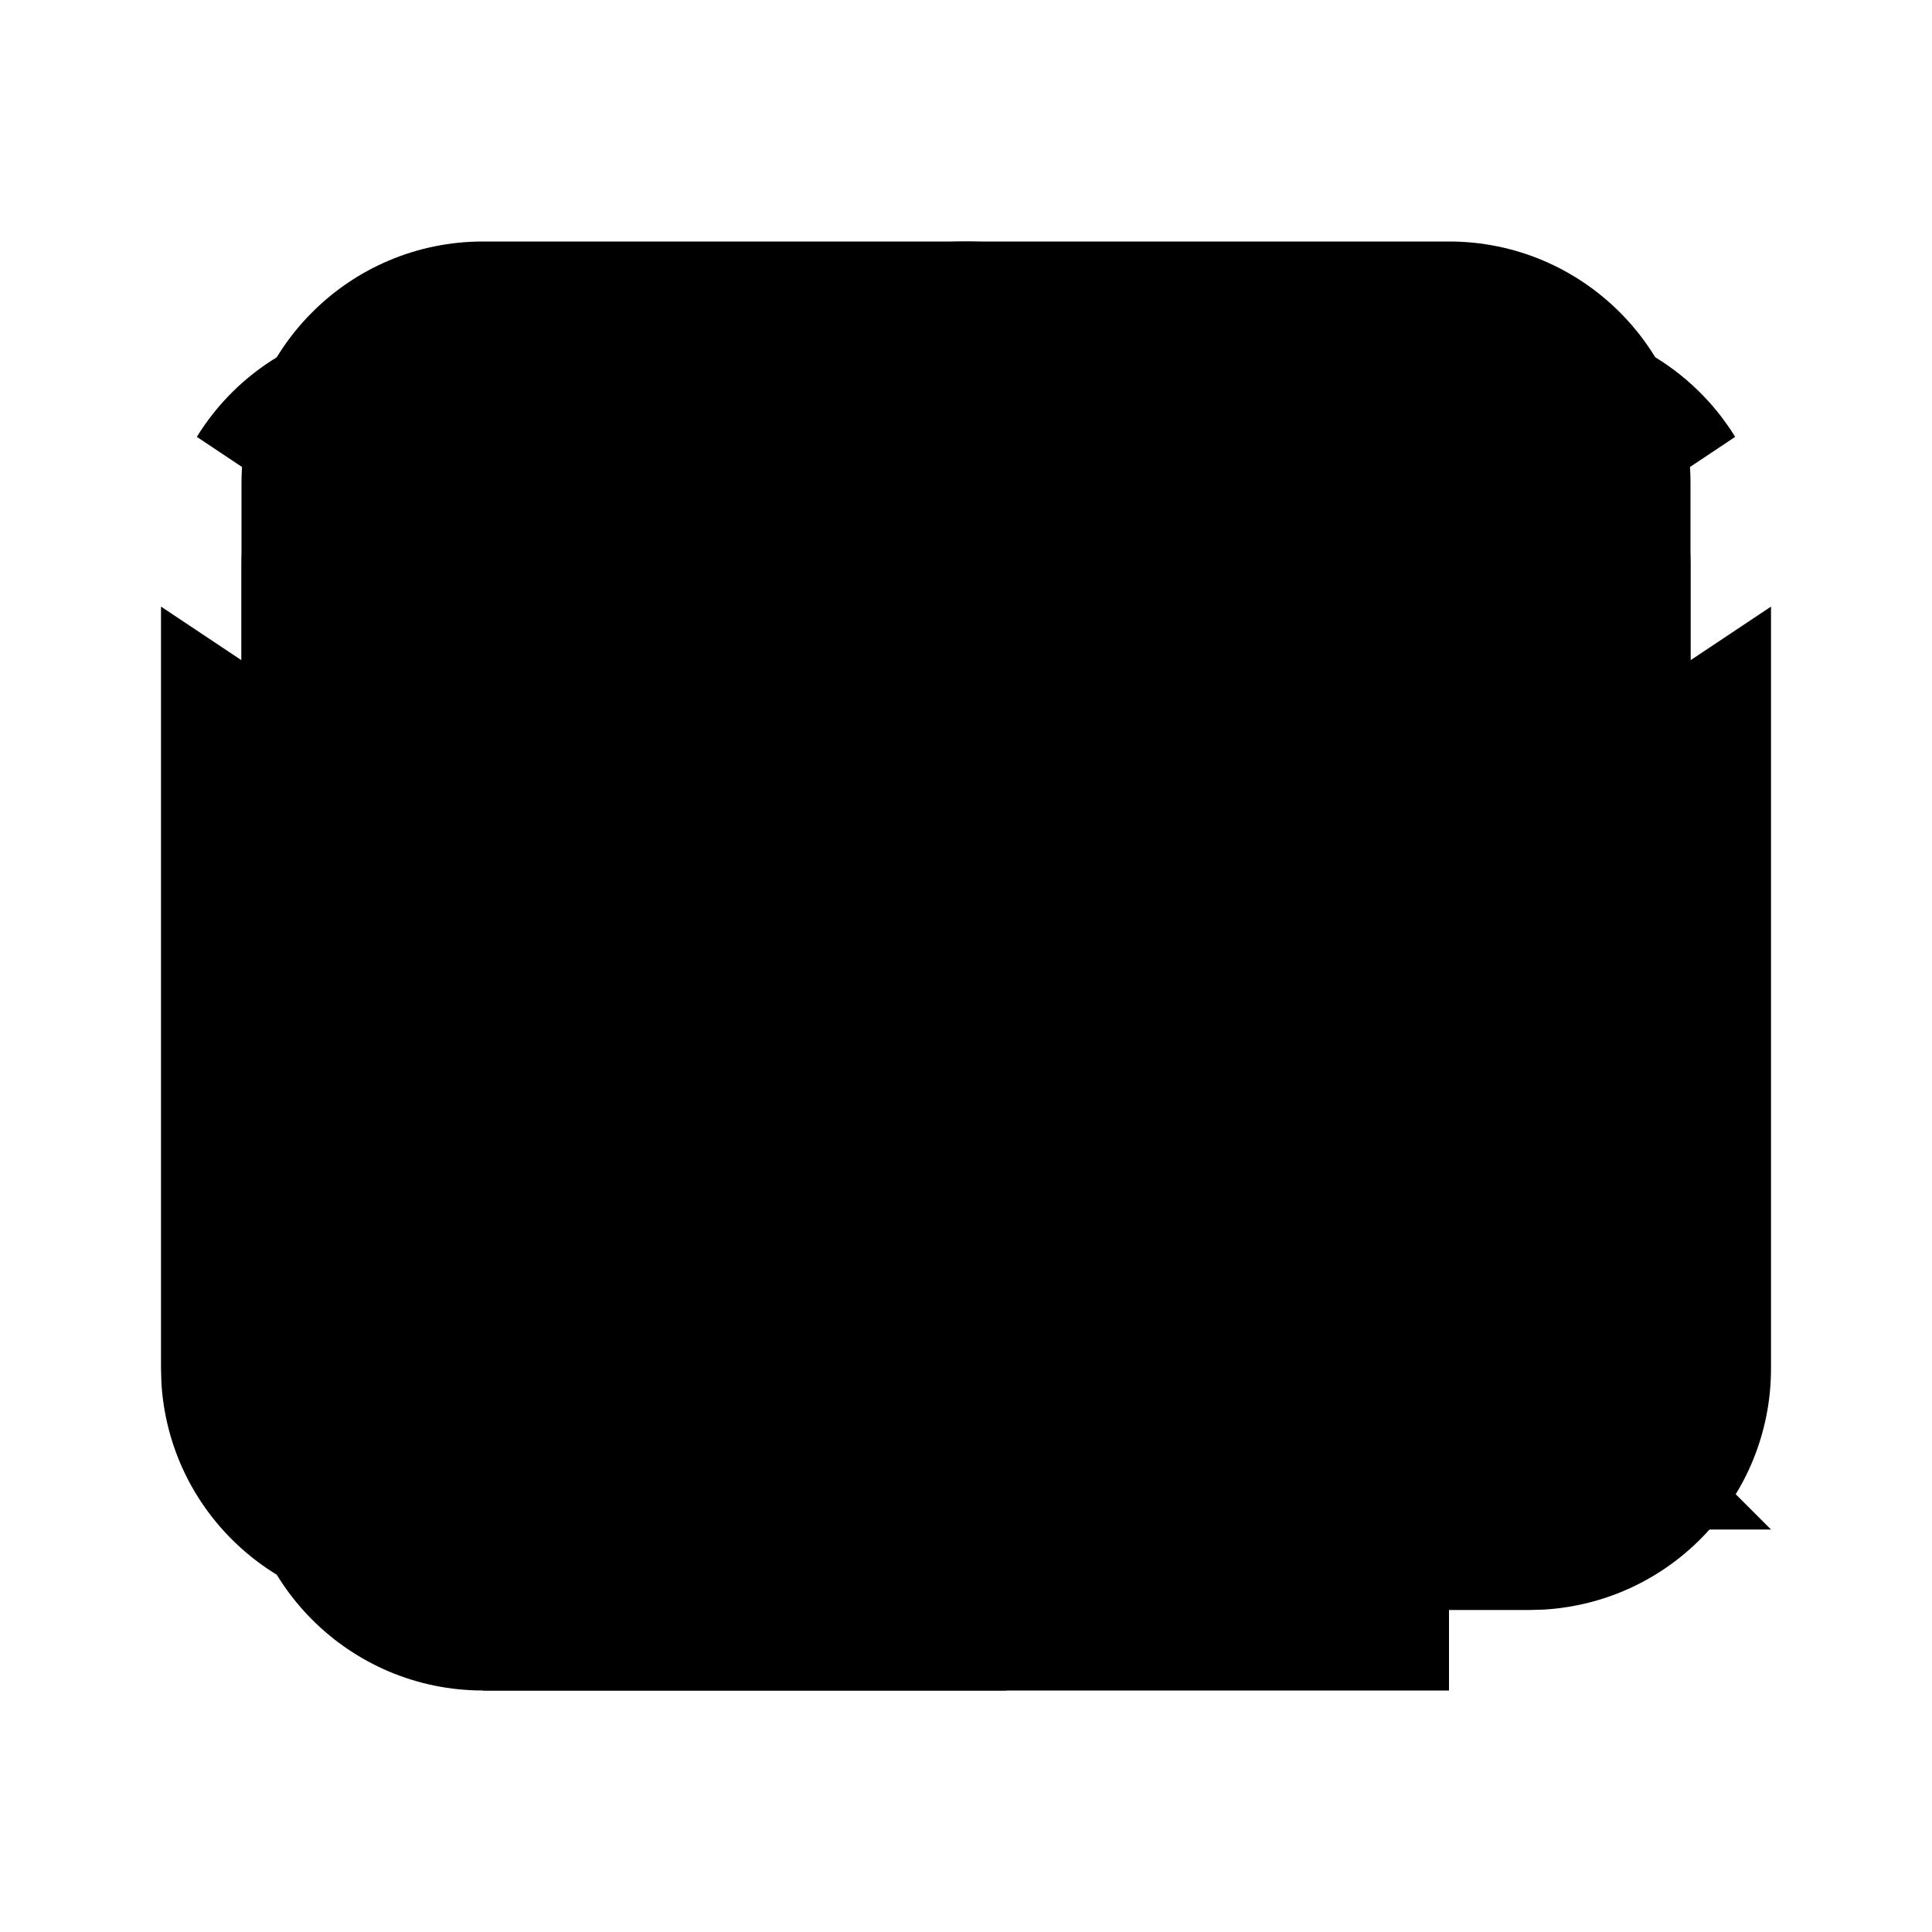
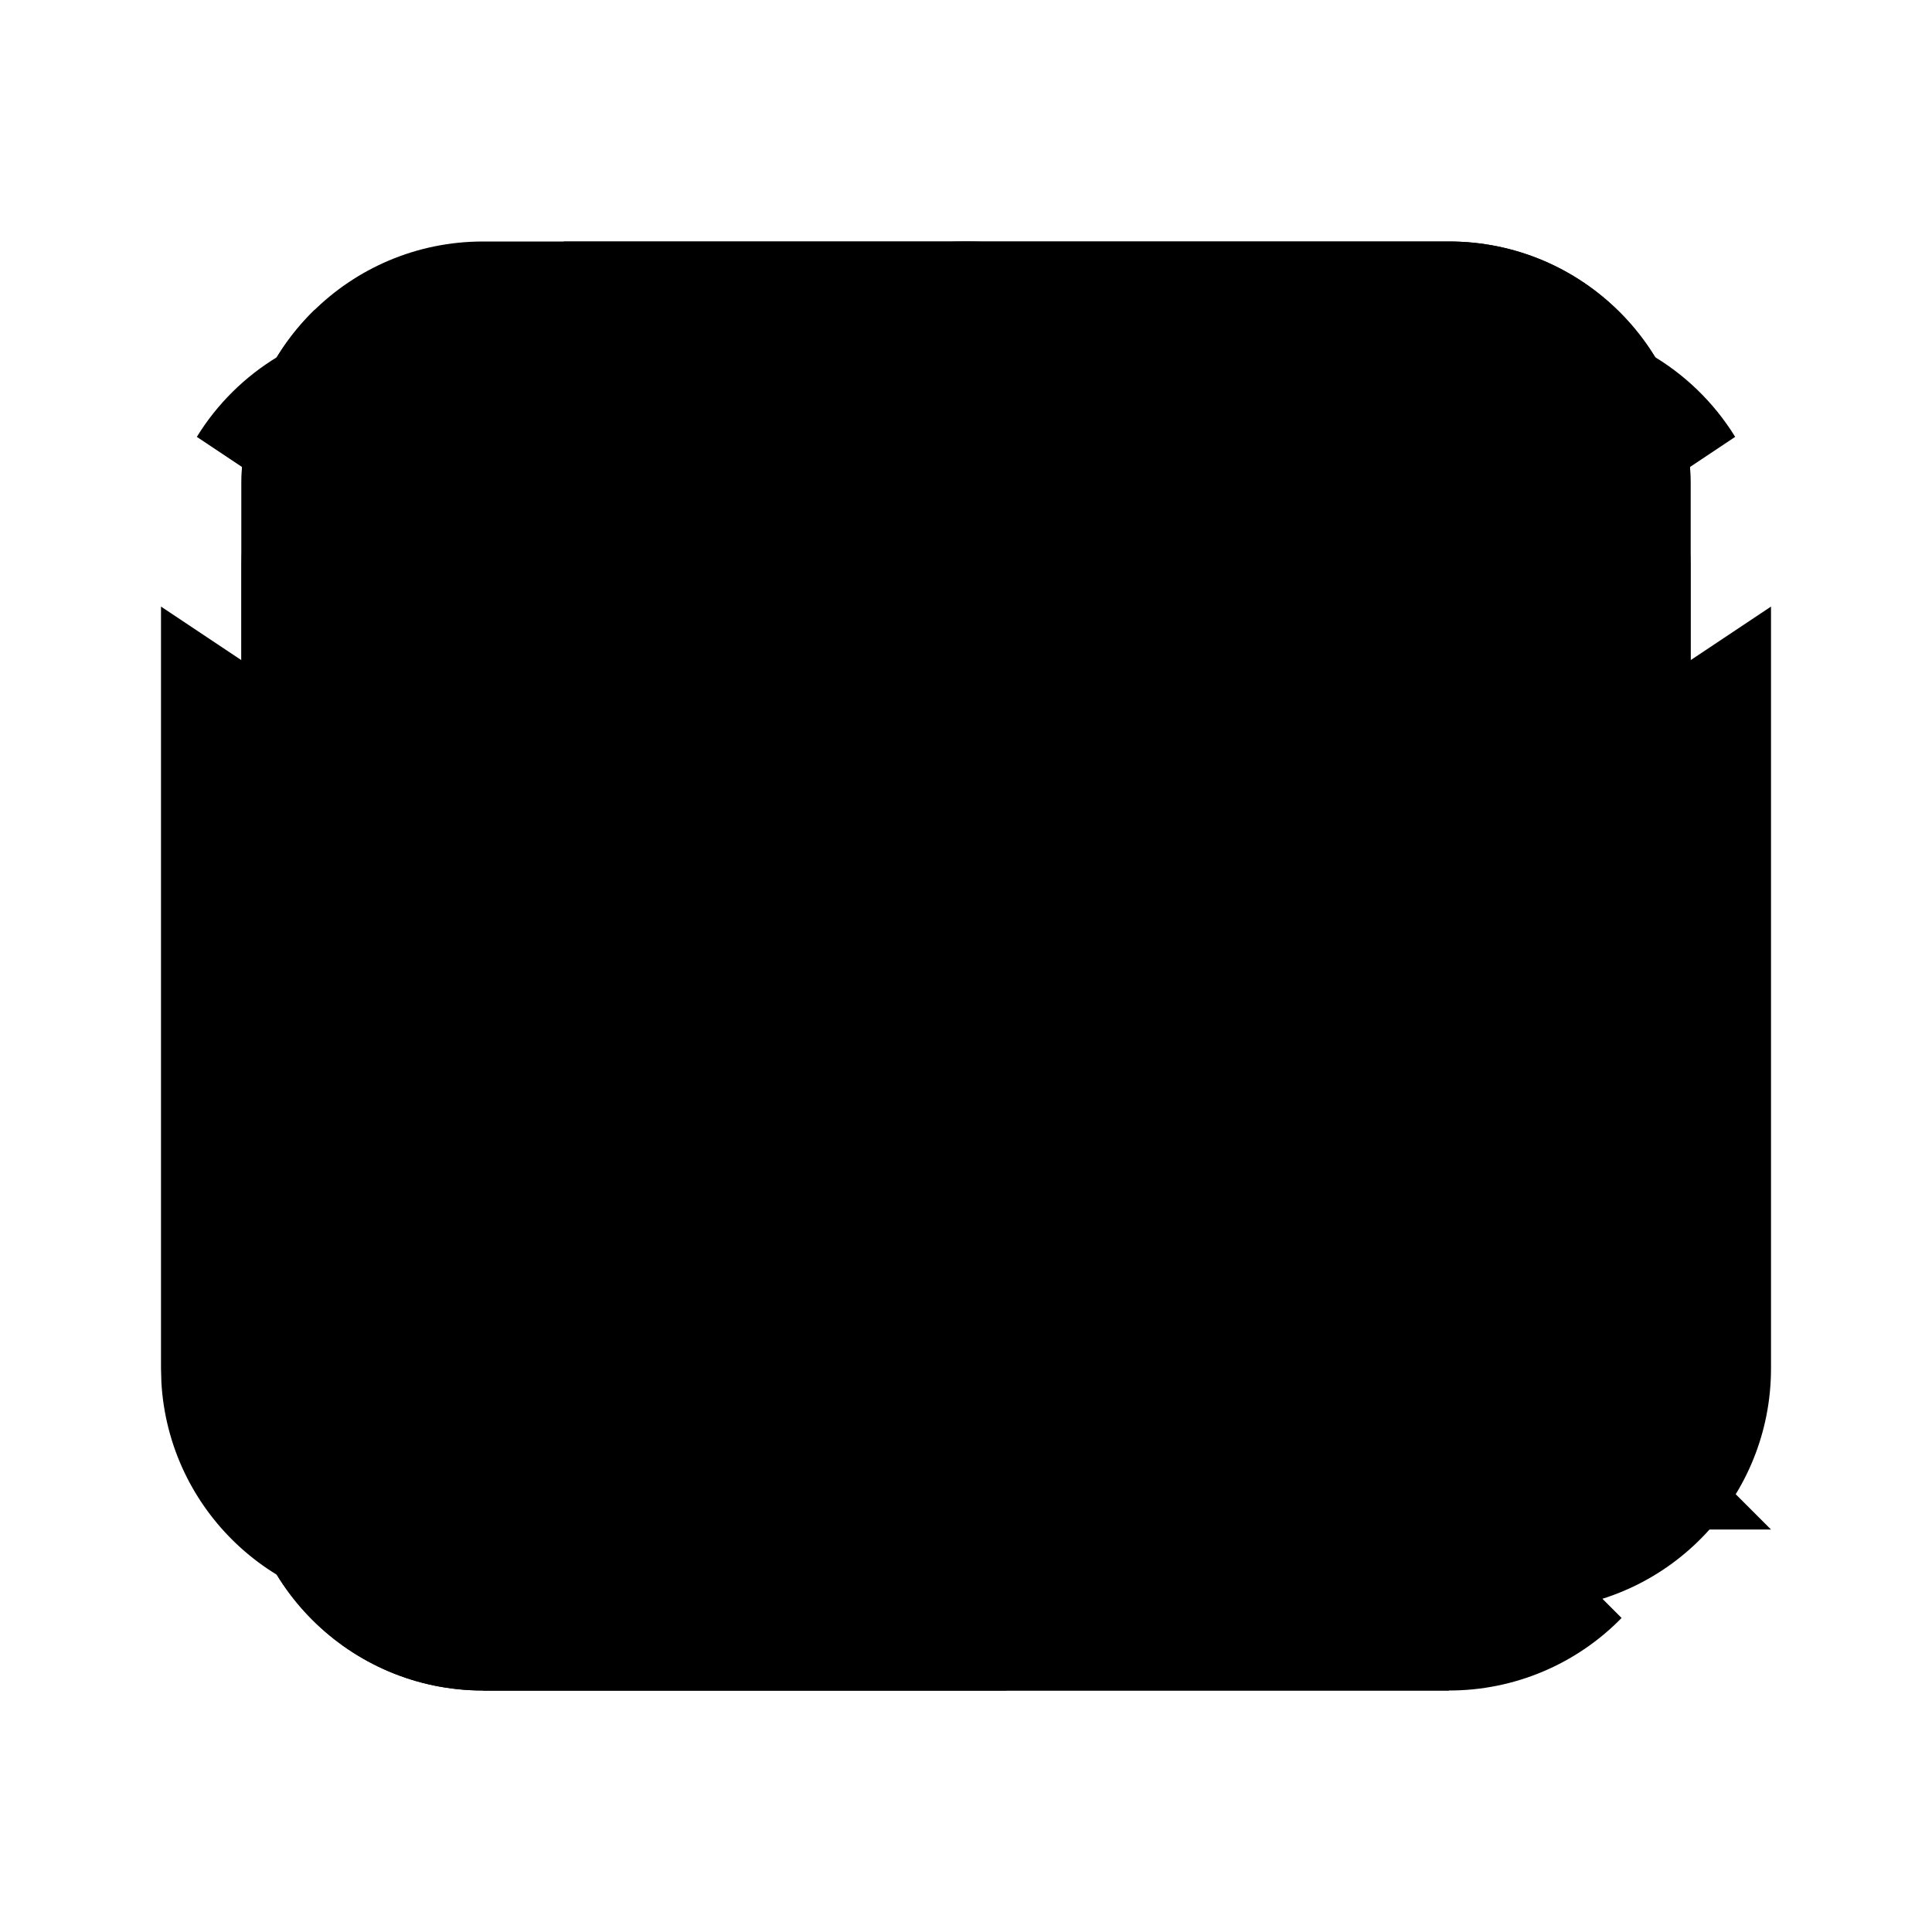
<svg xmlns="http://www.w3.org/2000/svg">
  <defs>
    <style>
			:root svg:not(:target) {
				display: none;
			}
		</style>
  </defs>
  <svg id="hand-grab" viewBox="0 0 24 24">
    <path stroke="none" d="M0 0h24v24H0z" fill="none" />
    <path d="M8 11v-3.5a1.5 1.5 0 0 1 3 0v2.5" />
    <path d="M11 9.5v-3a1.5 1.5 0 0 1 3 0v3.5" />
    <path d="M14 7.5a1.5 1.5 0 0 1 3 0v2.5" />
    <path d="M17 9.5a1.5 1.5 0 0 1 3 0v4.5a6 6 0 0 1 -6 6h-2h.208a6 6 0 0 1 -5.012 -2.7l-.196 -.3c-.312 -.479 -1.407 -2.388 -3.286 -5.728a1.5 1.5 0 0 1 .536 -2.022a1.867 1.867 0 0 1 2.28 .28l1.47 1.47" />
  </svg>
  <svg id="logo" viewBox="0 0 24 24">
    <path stroke="none" d="M0 0h24v24H0z" fill="none" />
    <path d="M7 10h14l-4 -4" />
    <path d="M17 14h-14l4 4" />
  </svg>
  <svg id="photo" viewBox="0 0 24 24">
    <path stroke="none" d="M0 0h24v24H0z" fill="none" />
    <path d="M15 8l.01 0" />
    <path d="M4 4m0 3a3 3 0 0 1 3 -3h10a3 3 0 0 1 3 3v10a3 3 0 0 1 -3 3h-10a3 3 0 0 1 -3 -3z" />
    <path d="M4 15l4 -4a3 5 0 0 1 3 0l5 5" />
    <path d="M14 14l1 -1a3 5 0 0 1 3 0l2 2" />
+   </svg>
+   <svg id="photo-off" viewBox="0 0 24 24">
+     <path stroke="none" d="M0 0h24v24H0z" fill="none" />
+     <path d="M15 8h.01" />
+     <path d="M7 3h11a3 3 0 0 1 3 3v11m-.856 3.099a2.991 2.991 0 0 1 -2.144 .901h-12a3 3 0 0 1 -3 -3v-12c0 -.845 .349 -1.608 .91 -2.153" />
+     <path d="M3 16l5 -5c.928 -.893 2.072 -.893 3 0l5 5" />
+     <path d="M16.33 12.338c.574 -.054 1.155 .166 1.67 .662l3 3" />
+     <path d="M3 3l18 18" />
  </svg>
  <svg id="photo-up" viewBox="0 0 24 24">
    <path stroke="none" d="M0 0h24v24H0z" fill="none" />
    <path d="M15 8h.01" />
    <path d="M12.5 21h-6.5a3 3 0 0 1 -3 -3v-12a3 3 0 0 1 3 -3h12a3 3 0 0 1 3 3v6.5" />
    <path d="M3 16l5 -5c.928 -.893 2.072 -.893 3 0l3.5 3.5" />
    <path d="M14 14l1 -1c.679 -.653 1.473 -.829 2.214 -.526" />
    <path d="M19 22v-6" />
    <path d="M22 19l-3 -3l-3 3" />
  </svg>
  <svg id="plus" viewBox="0 0 24 24">
    <path stroke="none" d="M0 0h24v24H0z" fill="none" />
    <path d="M12 5l0 14" />
    <path d="M5 12l14 0" />
  </svg>
  <svg id="user" viewBox="0 0 24 24">
    <path stroke="none" d="M0 0h24v24H0z" fill="none" />
    <path d="M12 7m-4 0a4 4 0 1 0 8 0a4 4 0 1 0 -8 0" />
    <path d="M6 21v-2a4 4 0 0 1 4 -4h4a4 4 0 0 1 4 4v2" />
  </svg>
  <svg id="x" viewBox="0 0 24 24">
    <path stroke="none" d="M0 0h24v24H0z" fill="none" />
    <path d="M18 6l-12 12" />
    <path d="M6 6l12 12" />
  </svg>
  <svg id="mail" viewBox="0 0 24 24">
    <path stroke="none" d="M0 0h24v24H0z" fill="none" />
    <path d="M3 7a2 2 0 0 1 2 -2h14a2 2 0 0 1 2 2v10a2 2 0 0 1 -2 2h-14a2 2 0 0 1 -2 -2v-10z" />
    <path d="M3 7l9 6l9 -6" />
  </svg>
  <svg id="mail-filled" viewBox="0 0 24 24">
    <path stroke="none" d="M0 0h24v24H0z" fill="none" />
    <path d="M22 7.535v9.465a3 3 0 0 1 -2.824 2.995l-.176 .005h-14a3 3 0 0 1 -2.995 -2.824l-.005 -.176v-9.465l9.445 6.297l.116 .066a1 1 0 0 0 .878 0l.116 -.066l9.445 -6.297z" stroke-width="0" fill="currentColor" />
    <path d="M19 4c1.08 0 2.027 .57 2.555 1.427l-9.555 6.37l-9.555 -6.37a2.999 2.999 0 0 1 2.354 -1.42l.201 -.007h14z" stroke-width="0" fill="currentColor" />
  </svg>
</svg>
